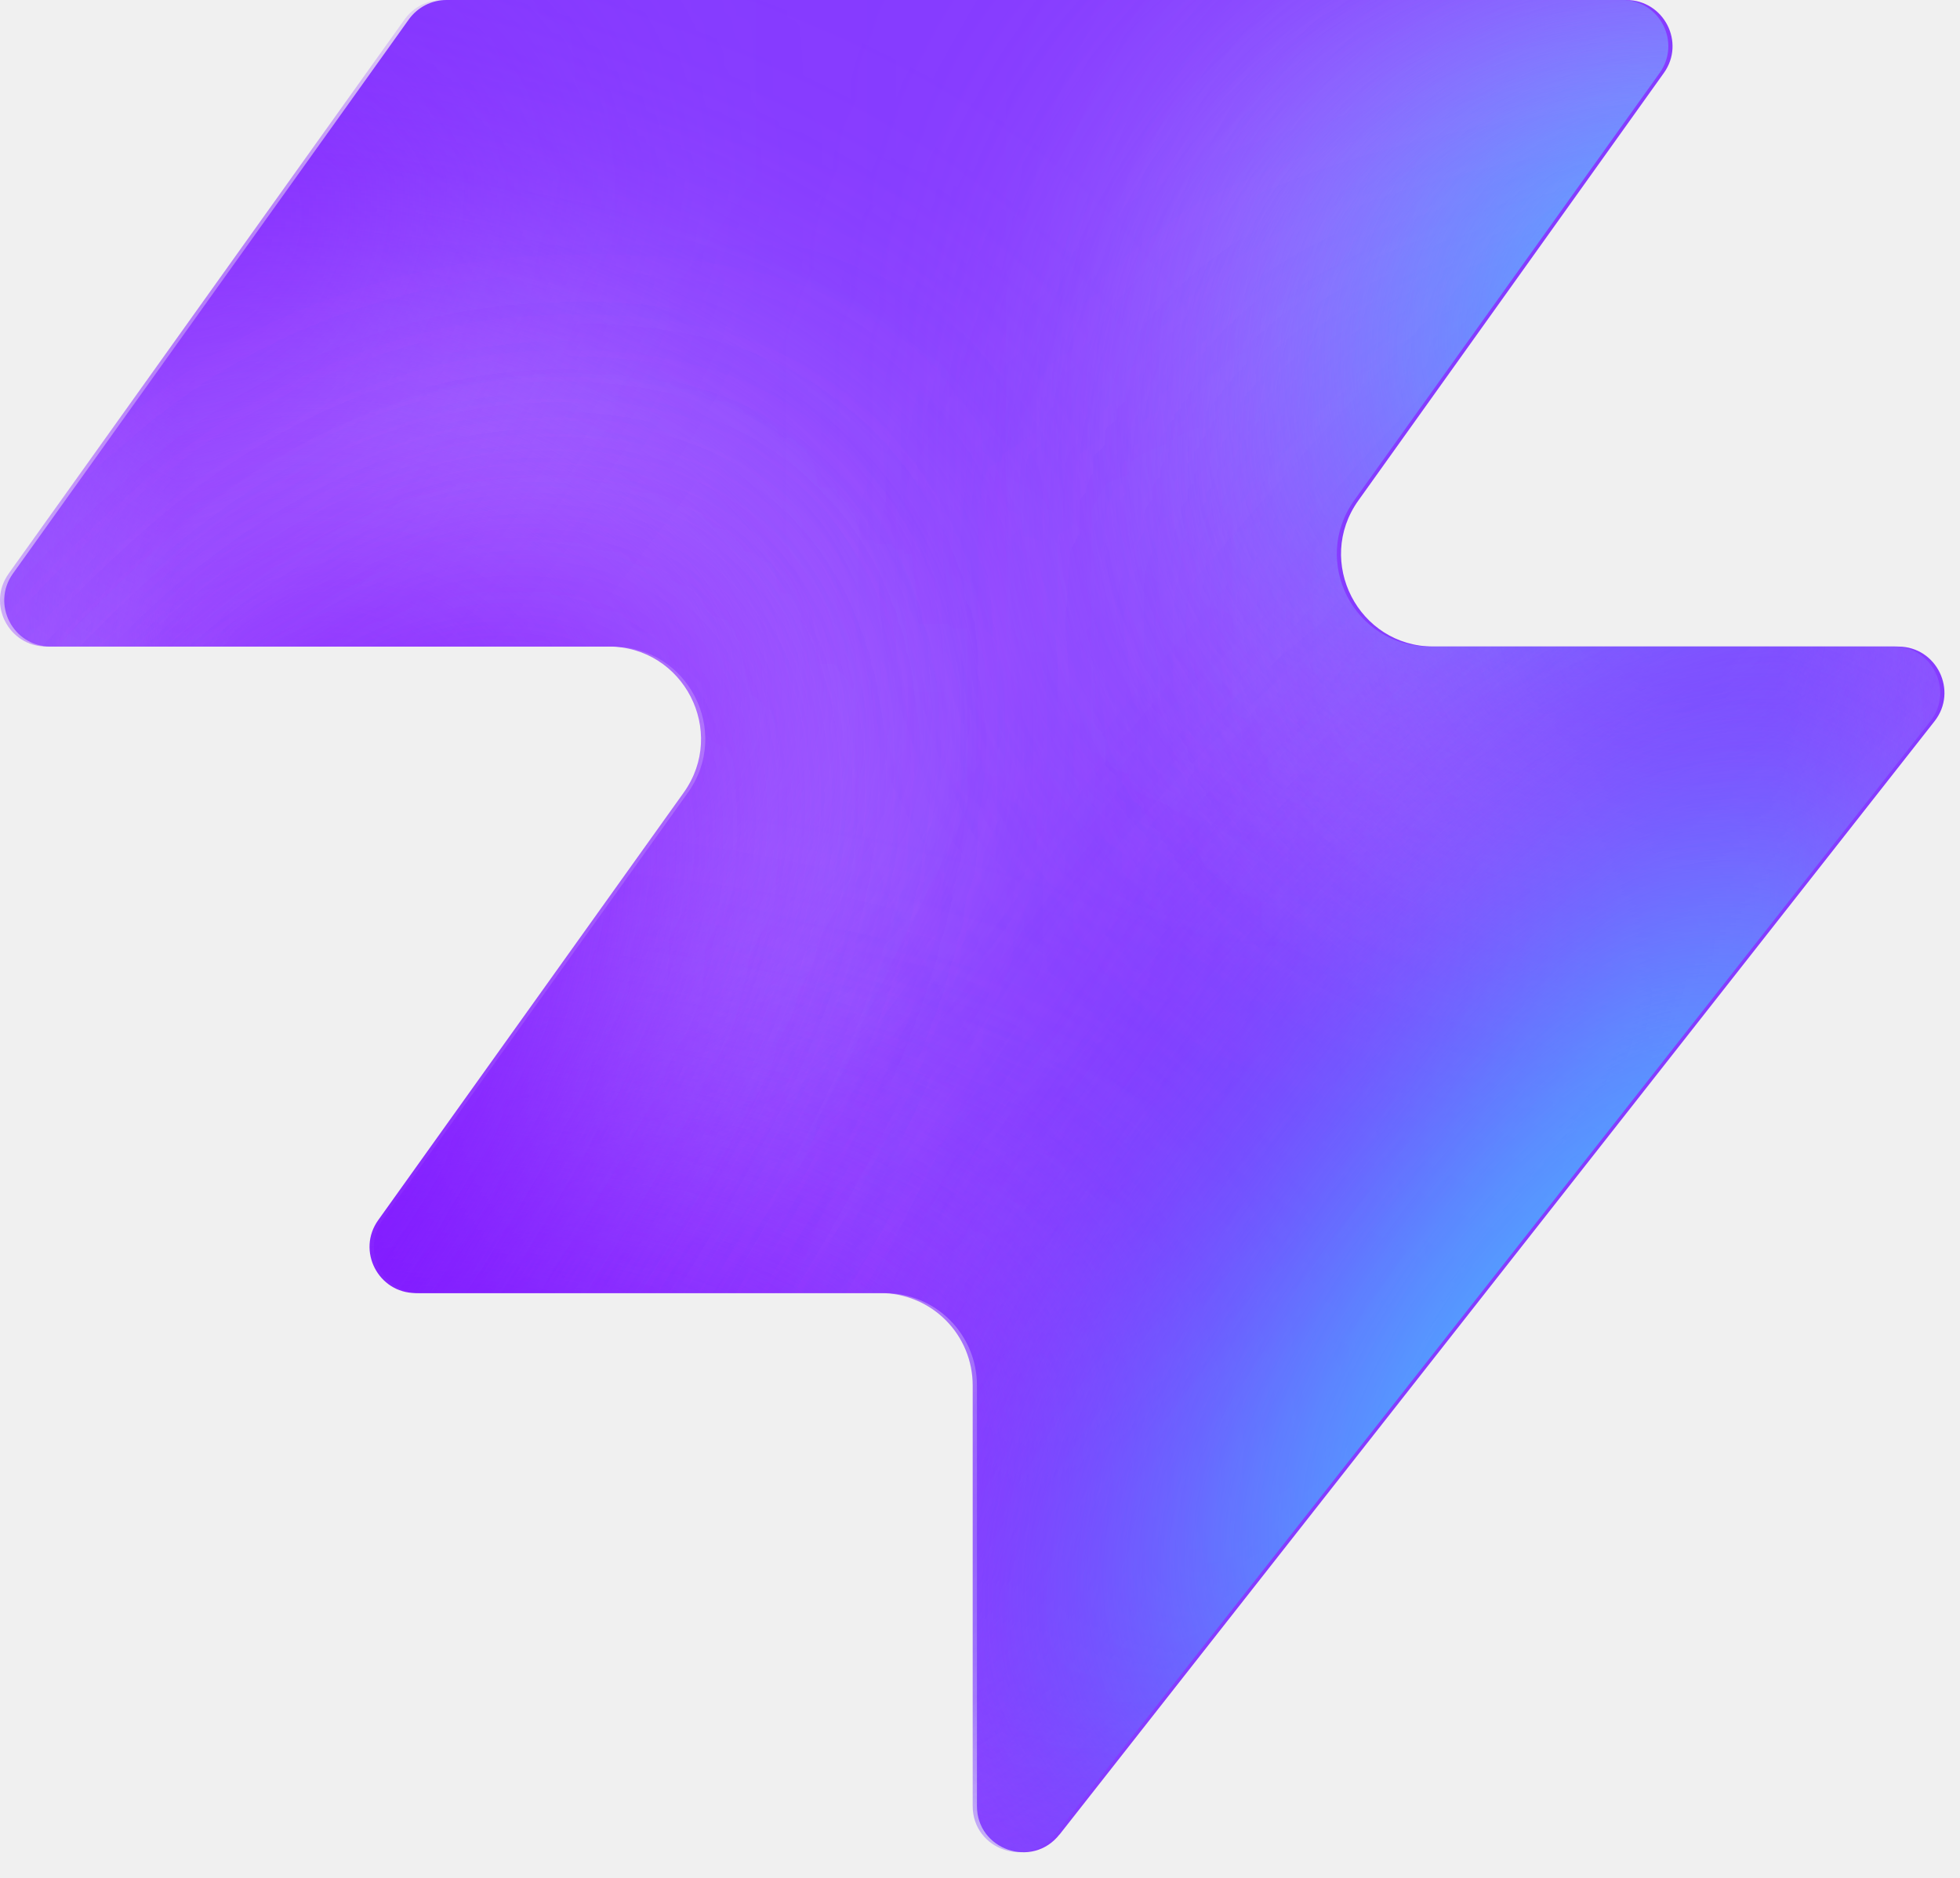
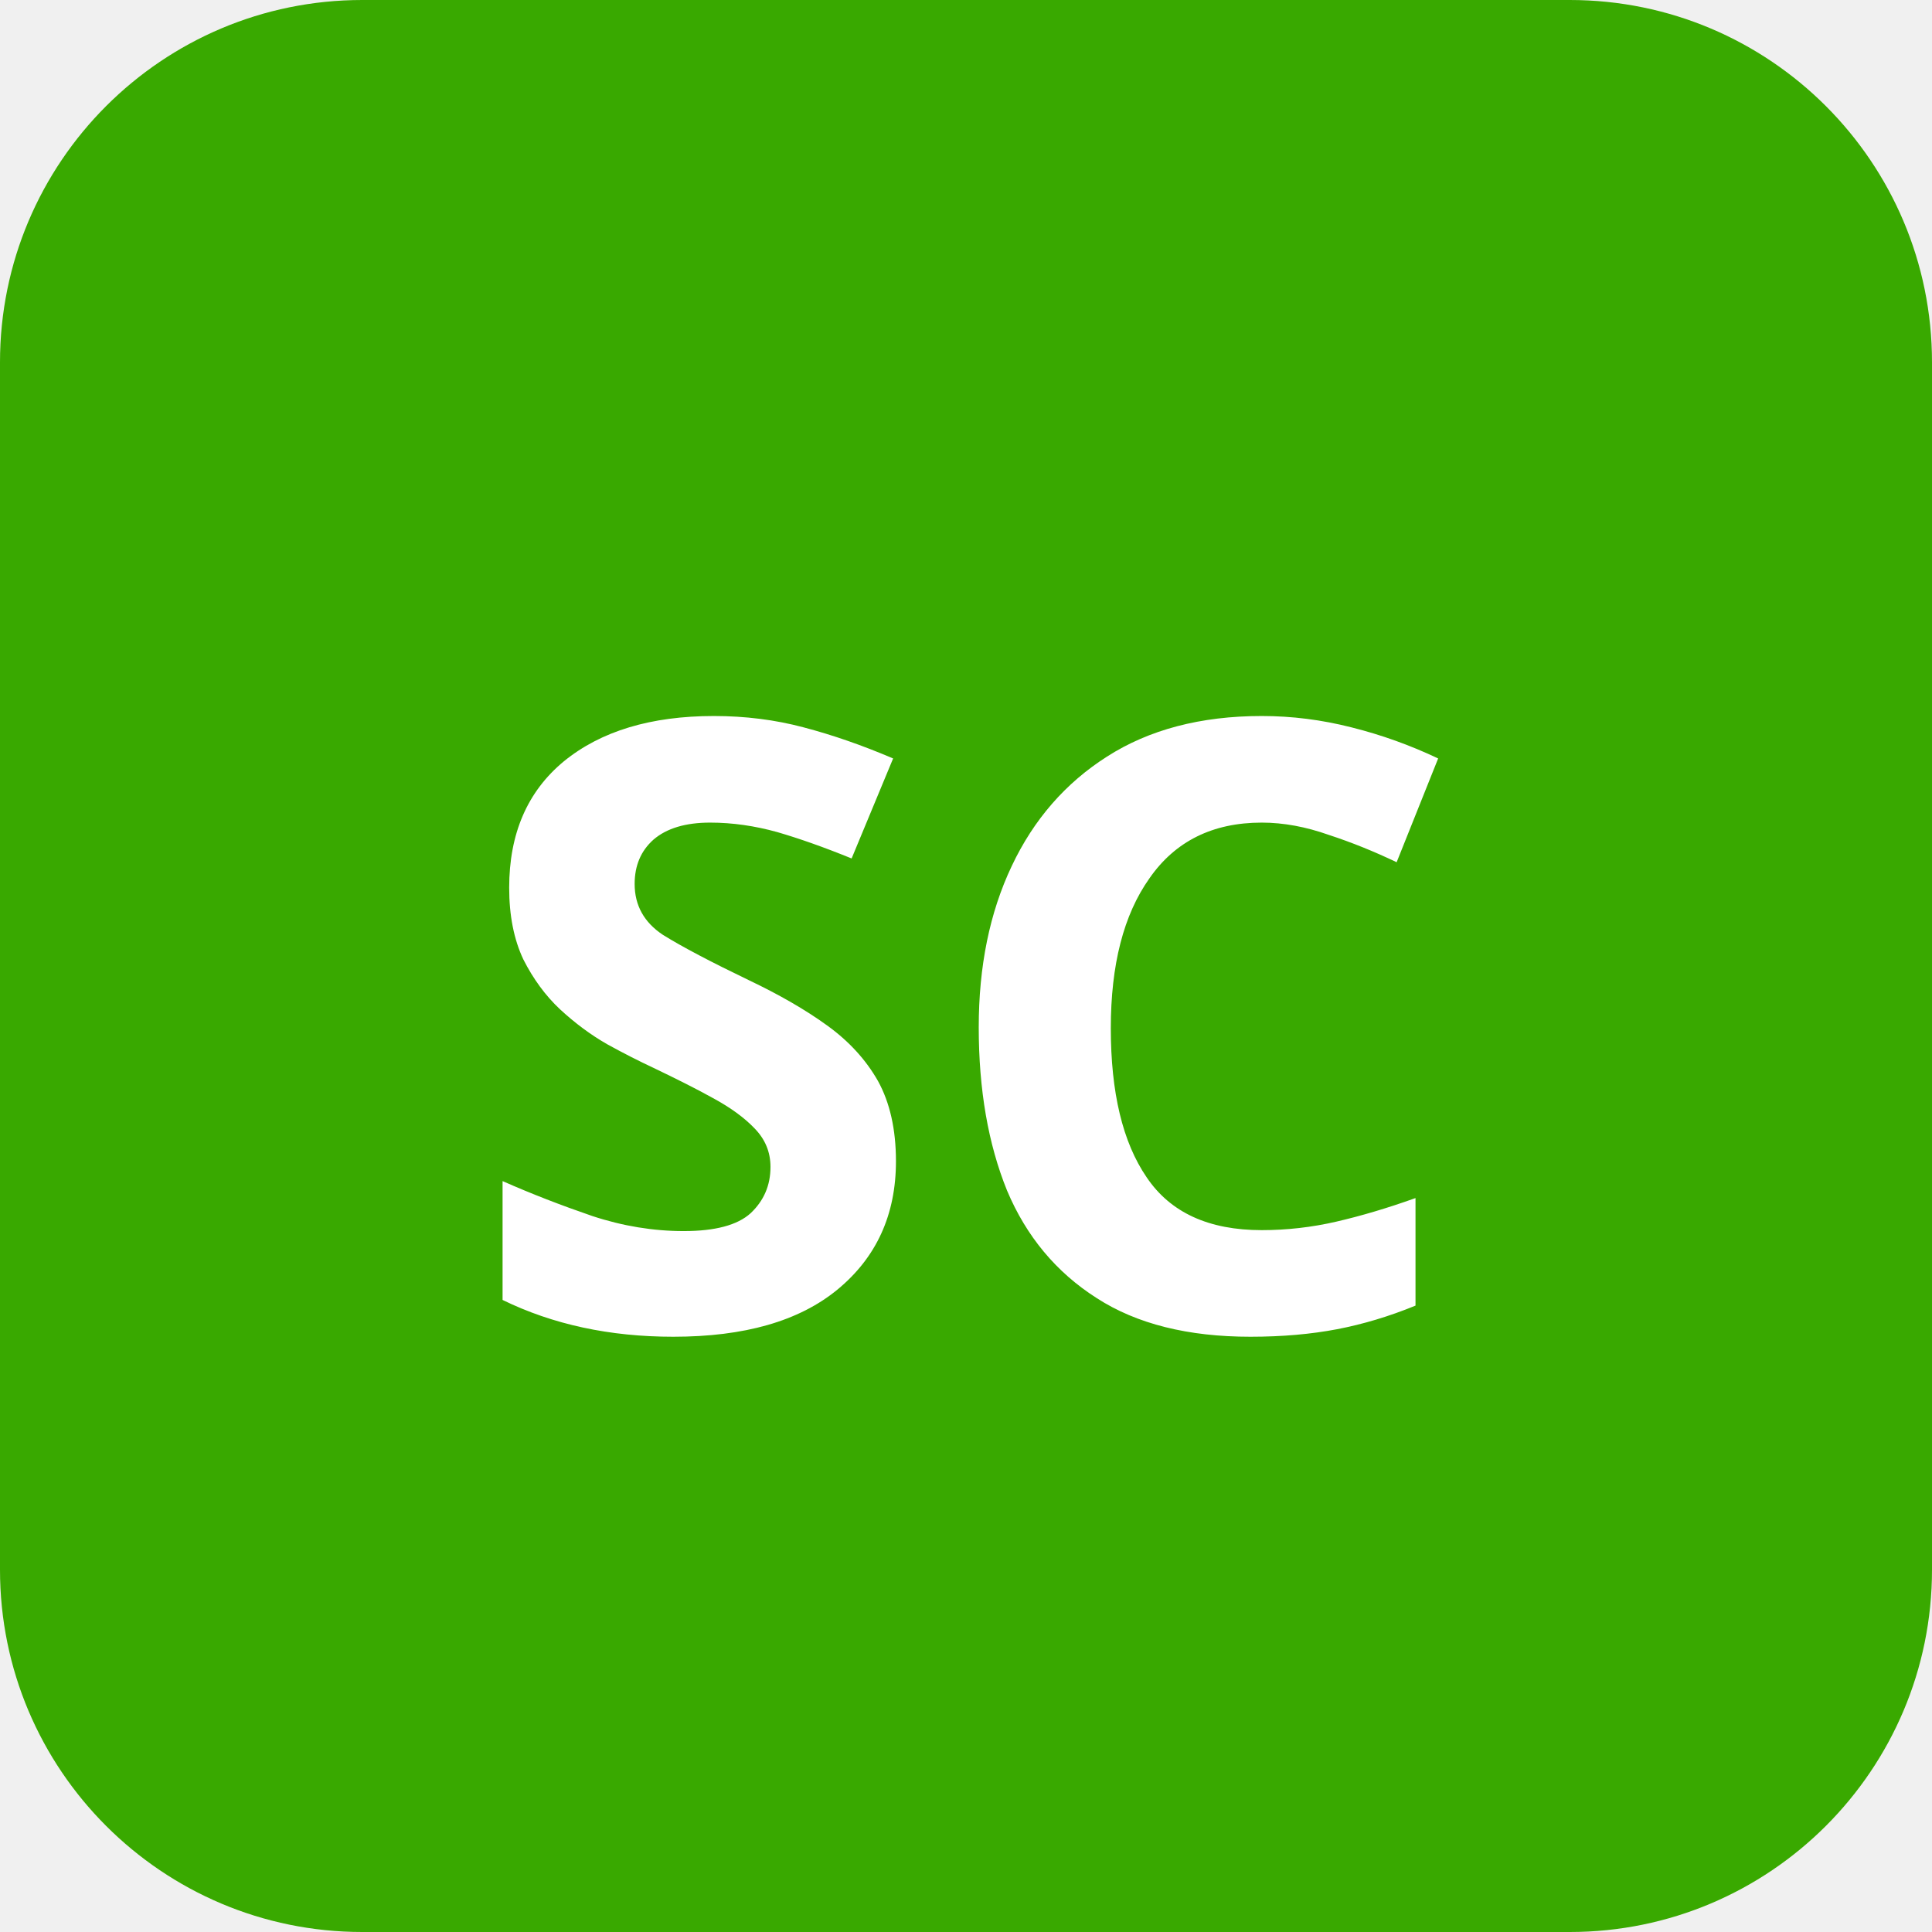
- <svg xmlns="http://www.w3.org/2000/svg" width="48" height="46" fill="none" viewBox="0 0 48 46">
-   <path fill="#863bff" d="M25.946 44.938c-.664.845-2.021.375-2.021-.698V33.937a2.26 2.26 0 0 0-2.262-2.262H10.287c-.92 0-1.456-1.04-.92-1.788l7.48-10.471c1.07-1.497 0-3.578-1.842-3.578H1.237c-.92 0-1.456-1.04-.92-1.788L10.013.474c.214-.297.556-.474.92-.474h28.894c.92 0 1.456 1.04.92 1.788l-7.48 10.471c-1.07 1.498 0 3.579 1.842 3.579h11.377c.943 0 1.473 1.088.89 1.83L25.947 44.94z" style="fill:#863bff;fill:color(display-p3 .525 .23 1);fill-opacity:1" />
-   <mask id="a" width="48" height="46" x="0" y="0" maskUnits="userSpaceOnUse" style="mask-type:alpha">
-     <path fill="#000" d="M25.842 44.938c-.664.844-2.021.375-2.021-.698V33.937a2.26 2.26 0 0 0-2.262-2.262H10.183c-.92 0-1.456-1.04-.92-1.788l7.48-10.471c1.07-1.498 0-3.579-1.842-3.579H1.133c-.92 0-1.456-1.04-.92-1.787L9.91.473c.214-.297.556-.474.92-.474h28.894c.92 0 1.456 1.04.92 1.788l-7.48 10.471c-1.07 1.498 0 3.578 1.842 3.578h11.377c.943 0 1.473 1.088.89 1.832L25.843 44.94z" style="fill:#000;fill-opacity:1" />
-   </mask>
-   <g mask="url(#a)">
-     <g filter="url(#b)">
-       <ellipse cx="5.508" cy="14.704" fill="#ede6ff" rx="5.508" ry="14.704" style="fill:#ede6ff;fill:color(display-p3 .927 .903 1);fill-opacity:1" transform="matrix(.00324 1 1 -.00324 -4.47 31.516)" />
-     </g>
-     <g filter="url(#c)">
-       <ellipse cx="10.399" cy="29.851" fill="#ede6ff" rx="10.399" ry="29.851" style="fill:#ede6ff;fill:color(display-p3 .927 .903 1);fill-opacity:1" transform="matrix(.00324 1 1 -.00324 -39.328 7.883)" />
-     </g>
-     <g filter="url(#d)">
-       <ellipse cx="5.508" cy="30.487" fill="#7e14ff" rx="5.508" ry="30.487" style="fill:#7e14ff;fill:color(display-p3 .492 .077 1);fill-opacity:1" transform="rotate(89.814 -25.913 -14.639)scale(1 -1)" />
-     </g>
-     <g filter="url(#e)">
-       <ellipse cx="5.508" cy="30.599" fill="#7e14ff" rx="5.508" ry="30.599" style="fill:#7e14ff;fill:color(display-p3 .492 .077 1);fill-opacity:1" transform="rotate(89.814 -32.644 -3.334)scale(1 -1)" />
-     </g>
-     <g filter="url(#f)">
-       <ellipse cx="5.508" cy="30.599" fill="#7e14ff" rx="5.508" ry="30.599" style="fill:#7e14ff;fill:color(display-p3 .492 .077 1);fill-opacity:1" transform="matrix(.00324 1 1 -.00324 -34.34 30.47)" />
-     </g>
-     <g filter="url(#g)">
-       <ellipse cx="14.072" cy="22.078" fill="#ede6ff" rx="14.072" ry="22.078" style="fill:#ede6ff;fill:color(display-p3 .927 .903 1);fill-opacity:1" transform="rotate(93.35 24.506 48.493)scale(-1 1)" />
-     </g>
-     <g filter="url(#h)">
-       <ellipse cx="3.47" cy="21.501" fill="#7e14ff" rx="3.47" ry="21.501" style="fill:#7e14ff;fill:color(display-p3 .492 .077 1);fill-opacity:1" transform="rotate(89.009 28.708 47.59)scale(-1 1)" />
-     </g>
-     <g filter="url(#i)">
-       <ellipse cx="3.47" cy="21.501" fill="#7e14ff" rx="3.47" ry="21.501" style="fill:#7e14ff;fill:color(display-p3 .492 .077 1);fill-opacity:1" transform="rotate(89.009 28.708 47.59)scale(-1 1)" />
-     </g>
-     <g filter="url(#j)">
-       <ellipse cx=".387" cy="8.972" fill="#7e14ff" rx="4.407" ry="29.108" style="fill:#7e14ff;fill:color(display-p3 .492 .077 1);fill-opacity:1" transform="rotate(39.51 .387 8.972)" />
-     </g>
-     <g filter="url(#k)">
-       <ellipse cx="47.523" cy="-6.092" fill="#7e14ff" rx="4.407" ry="29.108" style="fill:#7e14ff;fill:color(display-p3 .492 .077 1);fill-opacity:1" transform="rotate(37.892 47.523 -6.092)" />
-     </g>
-     <g filter="url(#l)">
-       <ellipse cx="41.412" cy="6.333" fill="#47bfff" rx="5.971" ry="9.665" style="fill:#47bfff;fill:color(display-p3 .28 .748 1);fill-opacity:1" transform="rotate(37.892 41.412 6.333)" />
-     </g>
-     <g filter="url(#m)">
-       <ellipse cx="-1.879" cy="38.332" fill="#7e14ff" rx="4.407" ry="29.108" style="fill:#7e14ff;fill:color(display-p3 .492 .077 1);fill-opacity:1" transform="rotate(37.892 -1.88 38.332)" />
-     </g>
-     <g filter="url(#n)">
-       <ellipse cx="-1.879" cy="38.332" fill="#7e14ff" rx="4.407" ry="29.108" style="fill:#7e14ff;fill:color(display-p3 .492 .077 1);fill-opacity:1" transform="rotate(37.892 -1.88 38.332)" />
-     </g>
-     <g filter="url(#o)">
-       <ellipse cx="35.651" cy="29.907" fill="#7e14ff" rx="4.407" ry="29.108" style="fill:#7e14ff;fill:color(display-p3 .492 .077 1);fill-opacity:1" transform="rotate(37.892 35.651 29.907)" />
-     </g>
-     <g filter="url(#p)">
-       <ellipse cx="38.418" cy="32.4" fill="#47bfff" rx="5.971" ry="15.297" style="fill:#47bfff;fill:color(display-p3 .28 .748 1);fill-opacity:1" transform="rotate(37.892 38.418 32.4)" />
-     </g>
-   </g>
-   <defs>
-     <filter id="b" width="60.045" height="41.654" x="-19.77" y="16.149" color-interpolation-filters="sRGB" filterUnits="userSpaceOnUse">
-       <feFlood flood-opacity="0" result="BackgroundImageFix" />
-       <feBlend in="SourceGraphic" in2="BackgroundImageFix" result="shape" />
-       <feGaussianBlur result="effect1_foregroundBlur_2002_17158" stdDeviation="7.659" />
-     </filter>
-     <filter id="c" width="90.34" height="51.437" x="-54.613" y="-7.533" color-interpolation-filters="sRGB" filterUnits="userSpaceOnUse">
-       <feFlood flood-opacity="0" result="BackgroundImageFix" />
-       <feBlend in="SourceGraphic" in2="BackgroundImageFix" result="shape" />
-       <feGaussianBlur result="effect1_foregroundBlur_2002_17158" stdDeviation="7.659" />
-     </filter>
-     <filter id="d" width="79.355" height="29.4" x="-49.64" y="2.03" color-interpolation-filters="sRGB" filterUnits="userSpaceOnUse">
-       <feFlood flood-opacity="0" result="BackgroundImageFix" />
-       <feBlend in="SourceGraphic" in2="BackgroundImageFix" result="shape" />
-       <feGaussianBlur result="effect1_foregroundBlur_2002_17158" stdDeviation="4.596" />
-     </filter>
-     <filter id="e" width="79.579" height="29.4" x="-45.045" y="20.029" color-interpolation-filters="sRGB" filterUnits="userSpaceOnUse">
-       <feFlood flood-opacity="0" result="BackgroundImageFix" />
-       <feBlend in="SourceGraphic" in2="BackgroundImageFix" result="shape" />
-       <feGaussianBlur result="effect1_foregroundBlur_2002_17158" stdDeviation="4.596" />
-     </filter>
-     <filter id="f" width="79.579" height="29.4" x="-43.513" y="21.178" color-interpolation-filters="sRGB" filterUnits="userSpaceOnUse">
-       <feFlood flood-opacity="0" result="BackgroundImageFix" />
-       <feBlend in="SourceGraphic" in2="BackgroundImageFix" result="shape" />
-       <feGaussianBlur result="effect1_foregroundBlur_2002_17158" stdDeviation="4.596" />
-     </filter>
-     <filter id="g" width="74.749" height="58.852" x="15.756" y="-17.901" color-interpolation-filters="sRGB" filterUnits="userSpaceOnUse">
-       <feFlood flood-opacity="0" result="BackgroundImageFix" />
-       <feBlend in="SourceGraphic" in2="BackgroundImageFix" result="shape" />
-       <feGaussianBlur result="effect1_foregroundBlur_2002_17158" stdDeviation="7.659" />
-     </filter>
-     <filter id="h" width="61.377" height="25.362" x="23.548" y="2.284" color-interpolation-filters="sRGB" filterUnits="userSpaceOnUse">
-       <feFlood flood-opacity="0" result="BackgroundImageFix" />
-       <feBlend in="SourceGraphic" in2="BackgroundImageFix" result="shape" />
-       <feGaussianBlur result="effect1_foregroundBlur_2002_17158" stdDeviation="4.596" />
-     </filter>
-     <filter id="i" width="61.377" height="25.362" x="23.548" y="2.284" color-interpolation-filters="sRGB" filterUnits="userSpaceOnUse">
-       <feFlood flood-opacity="0" result="BackgroundImageFix" />
-       <feBlend in="SourceGraphic" in2="BackgroundImageFix" result="shape" />
-       <feGaussianBlur result="effect1_foregroundBlur_2002_17158" stdDeviation="4.596" />
-     </filter>
-     <filter id="j" width="56.045" height="63.649" x="-27.636" y="-22.853" color-interpolation-filters="sRGB" filterUnits="userSpaceOnUse">
-       <feFlood flood-opacity="0" result="BackgroundImageFix" />
-       <feBlend in="SourceGraphic" in2="BackgroundImageFix" result="shape" />
-       <feGaussianBlur result="effect1_foregroundBlur_2002_17158" stdDeviation="4.596" />
-     </filter>
-     <filter id="k" width="54.814" height="64.646" x="20.116" y="-38.415" color-interpolation-filters="sRGB" filterUnits="userSpaceOnUse">
-       <feFlood flood-opacity="0" result="BackgroundImageFix" />
-       <feBlend in="SourceGraphic" in2="BackgroundImageFix" result="shape" />
-       <feGaussianBlur result="effect1_foregroundBlur_2002_17158" stdDeviation="4.596" />
-     </filter>
-     <filter id="l" width="33.541" height="35.313" x="24.641" y="-11.323" color-interpolation-filters="sRGB" filterUnits="userSpaceOnUse">
-       <feFlood flood-opacity="0" result="BackgroundImageFix" />
-       <feBlend in="SourceGraphic" in2="BackgroundImageFix" result="shape" />
-       <feGaussianBlur result="effect1_foregroundBlur_2002_17158" stdDeviation="4.596" />
-     </filter>
-     <filter id="m" width="54.814" height="64.646" x="-29.286" y="6.009" color-interpolation-filters="sRGB" filterUnits="userSpaceOnUse">
-       <feFlood flood-opacity="0" result="BackgroundImageFix" />
-       <feBlend in="SourceGraphic" in2="BackgroundImageFix" result="shape" />
-       <feGaussianBlur result="effect1_foregroundBlur_2002_17158" stdDeviation="4.596" />
-     </filter>
-     <filter id="n" width="54.814" height="64.646" x="-29.286" y="6.009" color-interpolation-filters="sRGB" filterUnits="userSpaceOnUse">
-       <feFlood flood-opacity="0" result="BackgroundImageFix" />
-       <feBlend in="SourceGraphic" in2="BackgroundImageFix" result="shape" />
-       <feGaussianBlur result="effect1_foregroundBlur_2002_17158" stdDeviation="4.596" />
-     </filter>
-     <filter id="o" width="54.814" height="64.646" x="8.244" y="-2.416" color-interpolation-filters="sRGB" filterUnits="userSpaceOnUse">
-       <feFlood flood-opacity="0" result="BackgroundImageFix" />
-       <feBlend in="SourceGraphic" in2="BackgroundImageFix" result="shape" />
-       <feGaussianBlur result="effect1_foregroundBlur_2002_17158" stdDeviation="4.596" />
-     </filter>
-     <filter id="p" width="39.409" height="43.623" x="18.713" y="10.588" color-interpolation-filters="sRGB" filterUnits="userSpaceOnUse">
-       <feFlood flood-opacity="0" result="BackgroundImageFix" />
-       <feBlend in="SourceGraphic" in2="BackgroundImageFix" result="shape" />
-       <feGaussianBlur result="effect1_foregroundBlur_2002_17158" stdDeviation="4.596" />
-     </filter>
-   </defs>
+ <svg xmlns="http://www.w3.org/2000/svg" width="32" height="32" viewBox="0 0 32 32">
+   <rect width="32" height="32" rx="6" fill="#39a900" />
+   <text x="16" y="22" text-anchor="middle" font-family="system-ui" font-size="14" font-weight="bold" fill="white">SC</text>
</svg>
